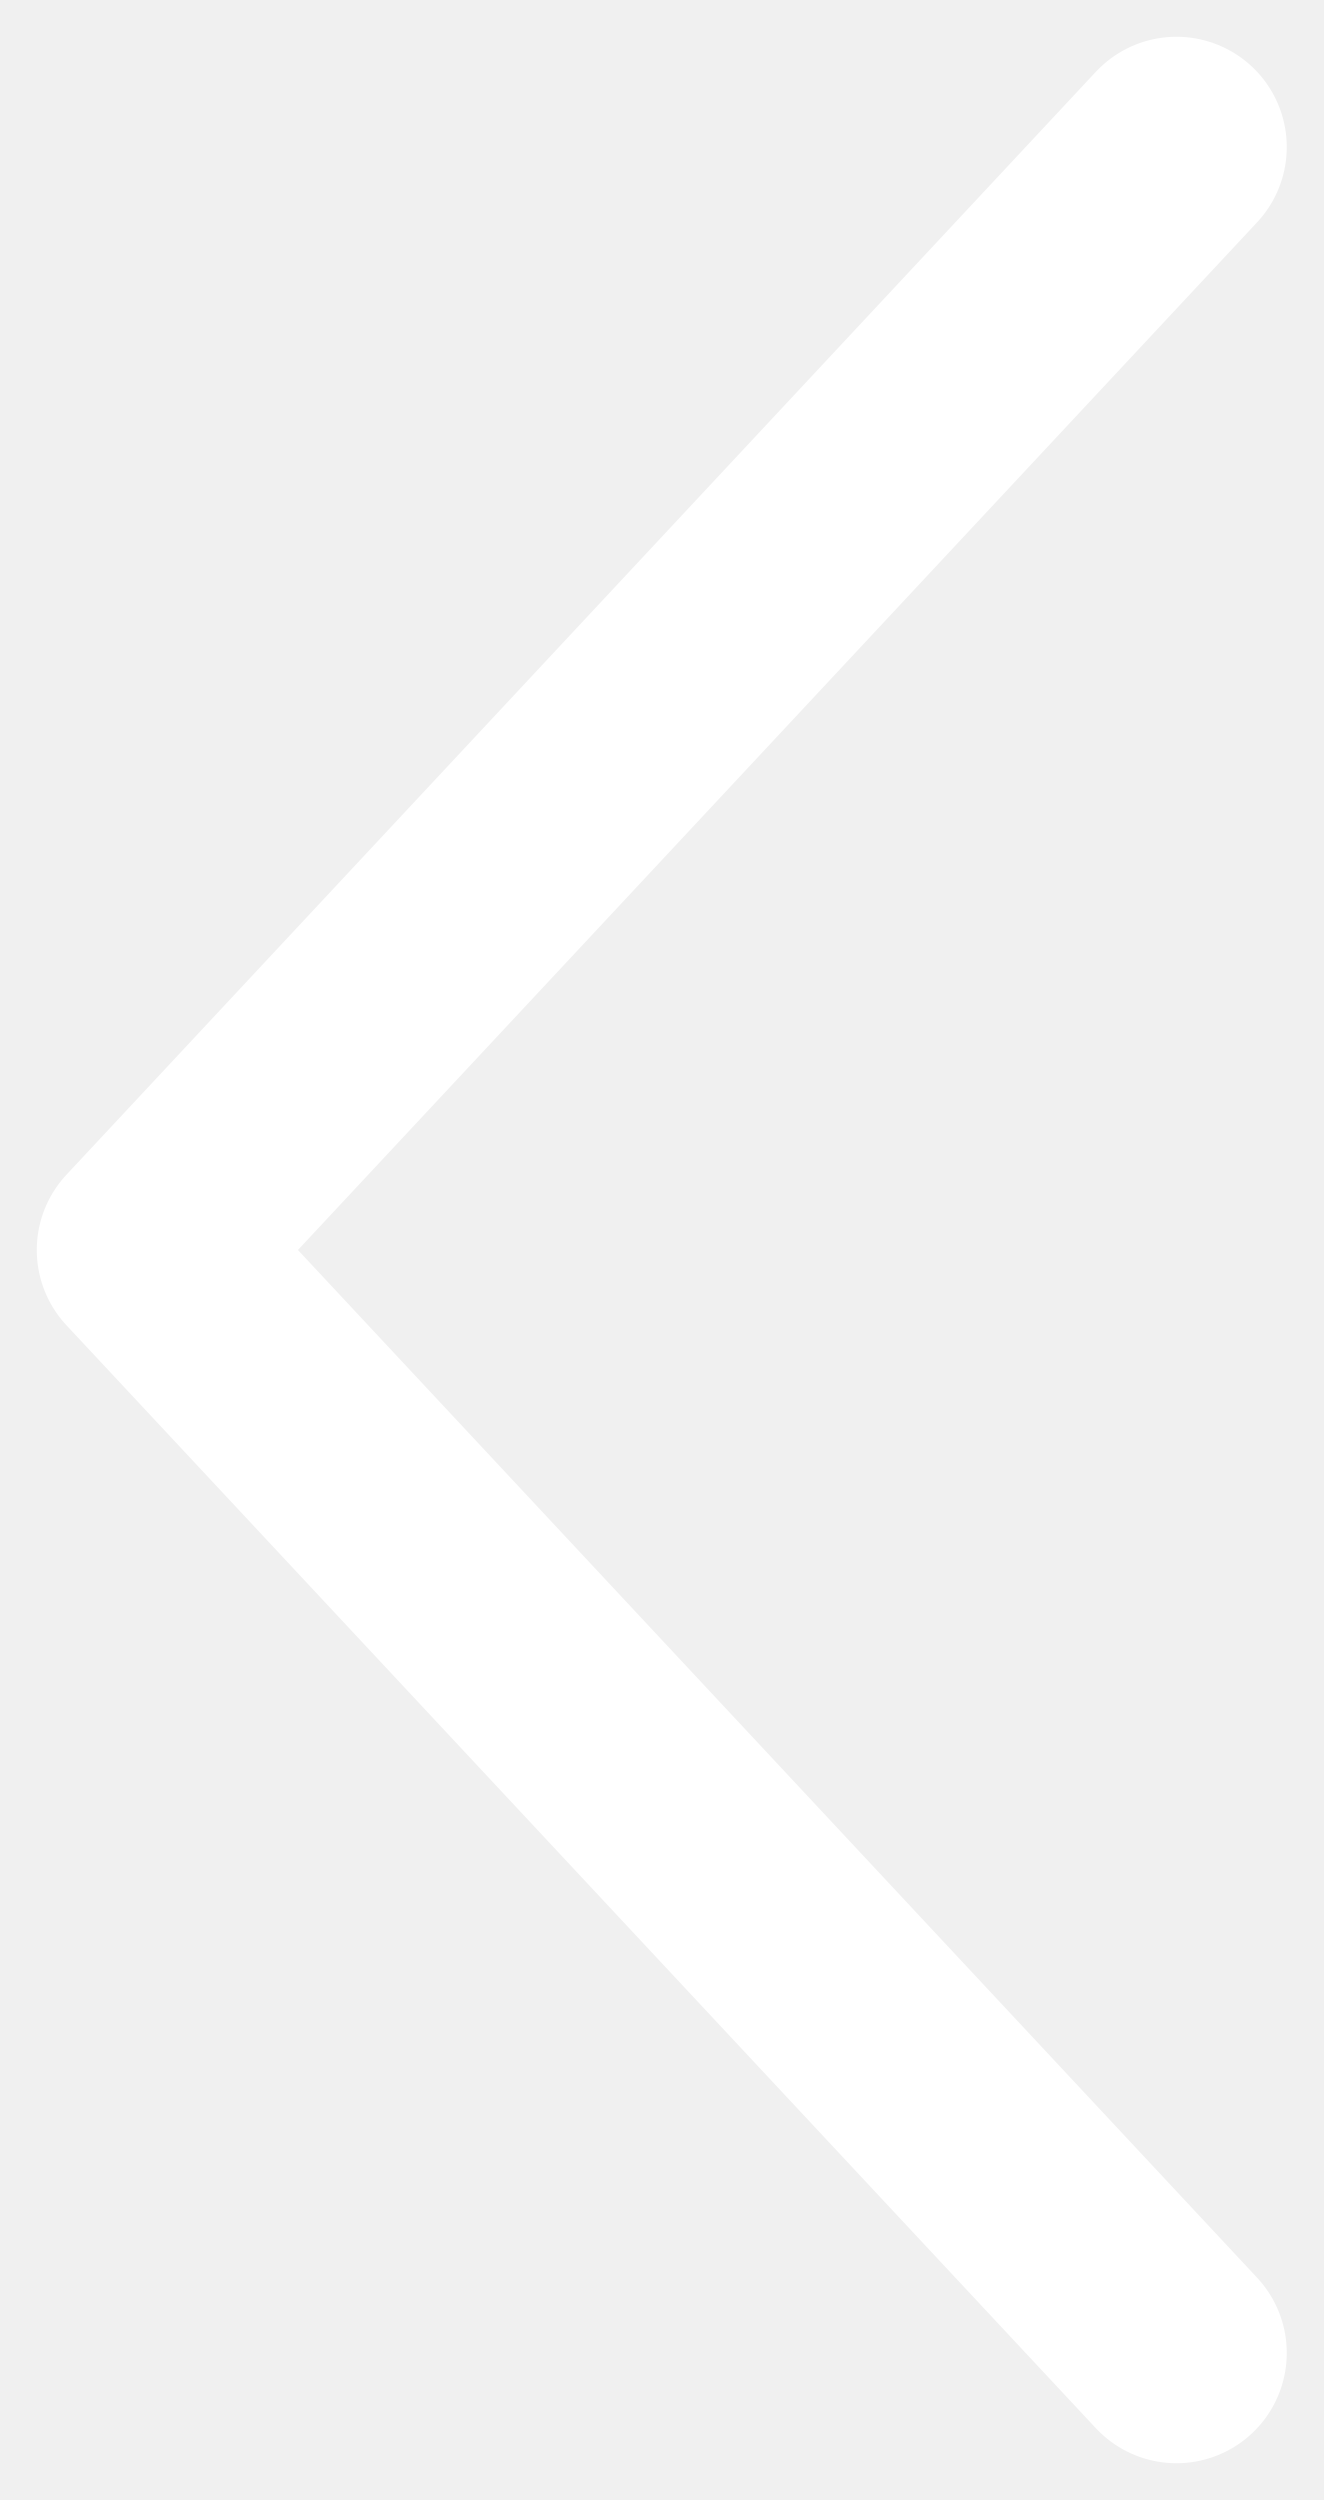
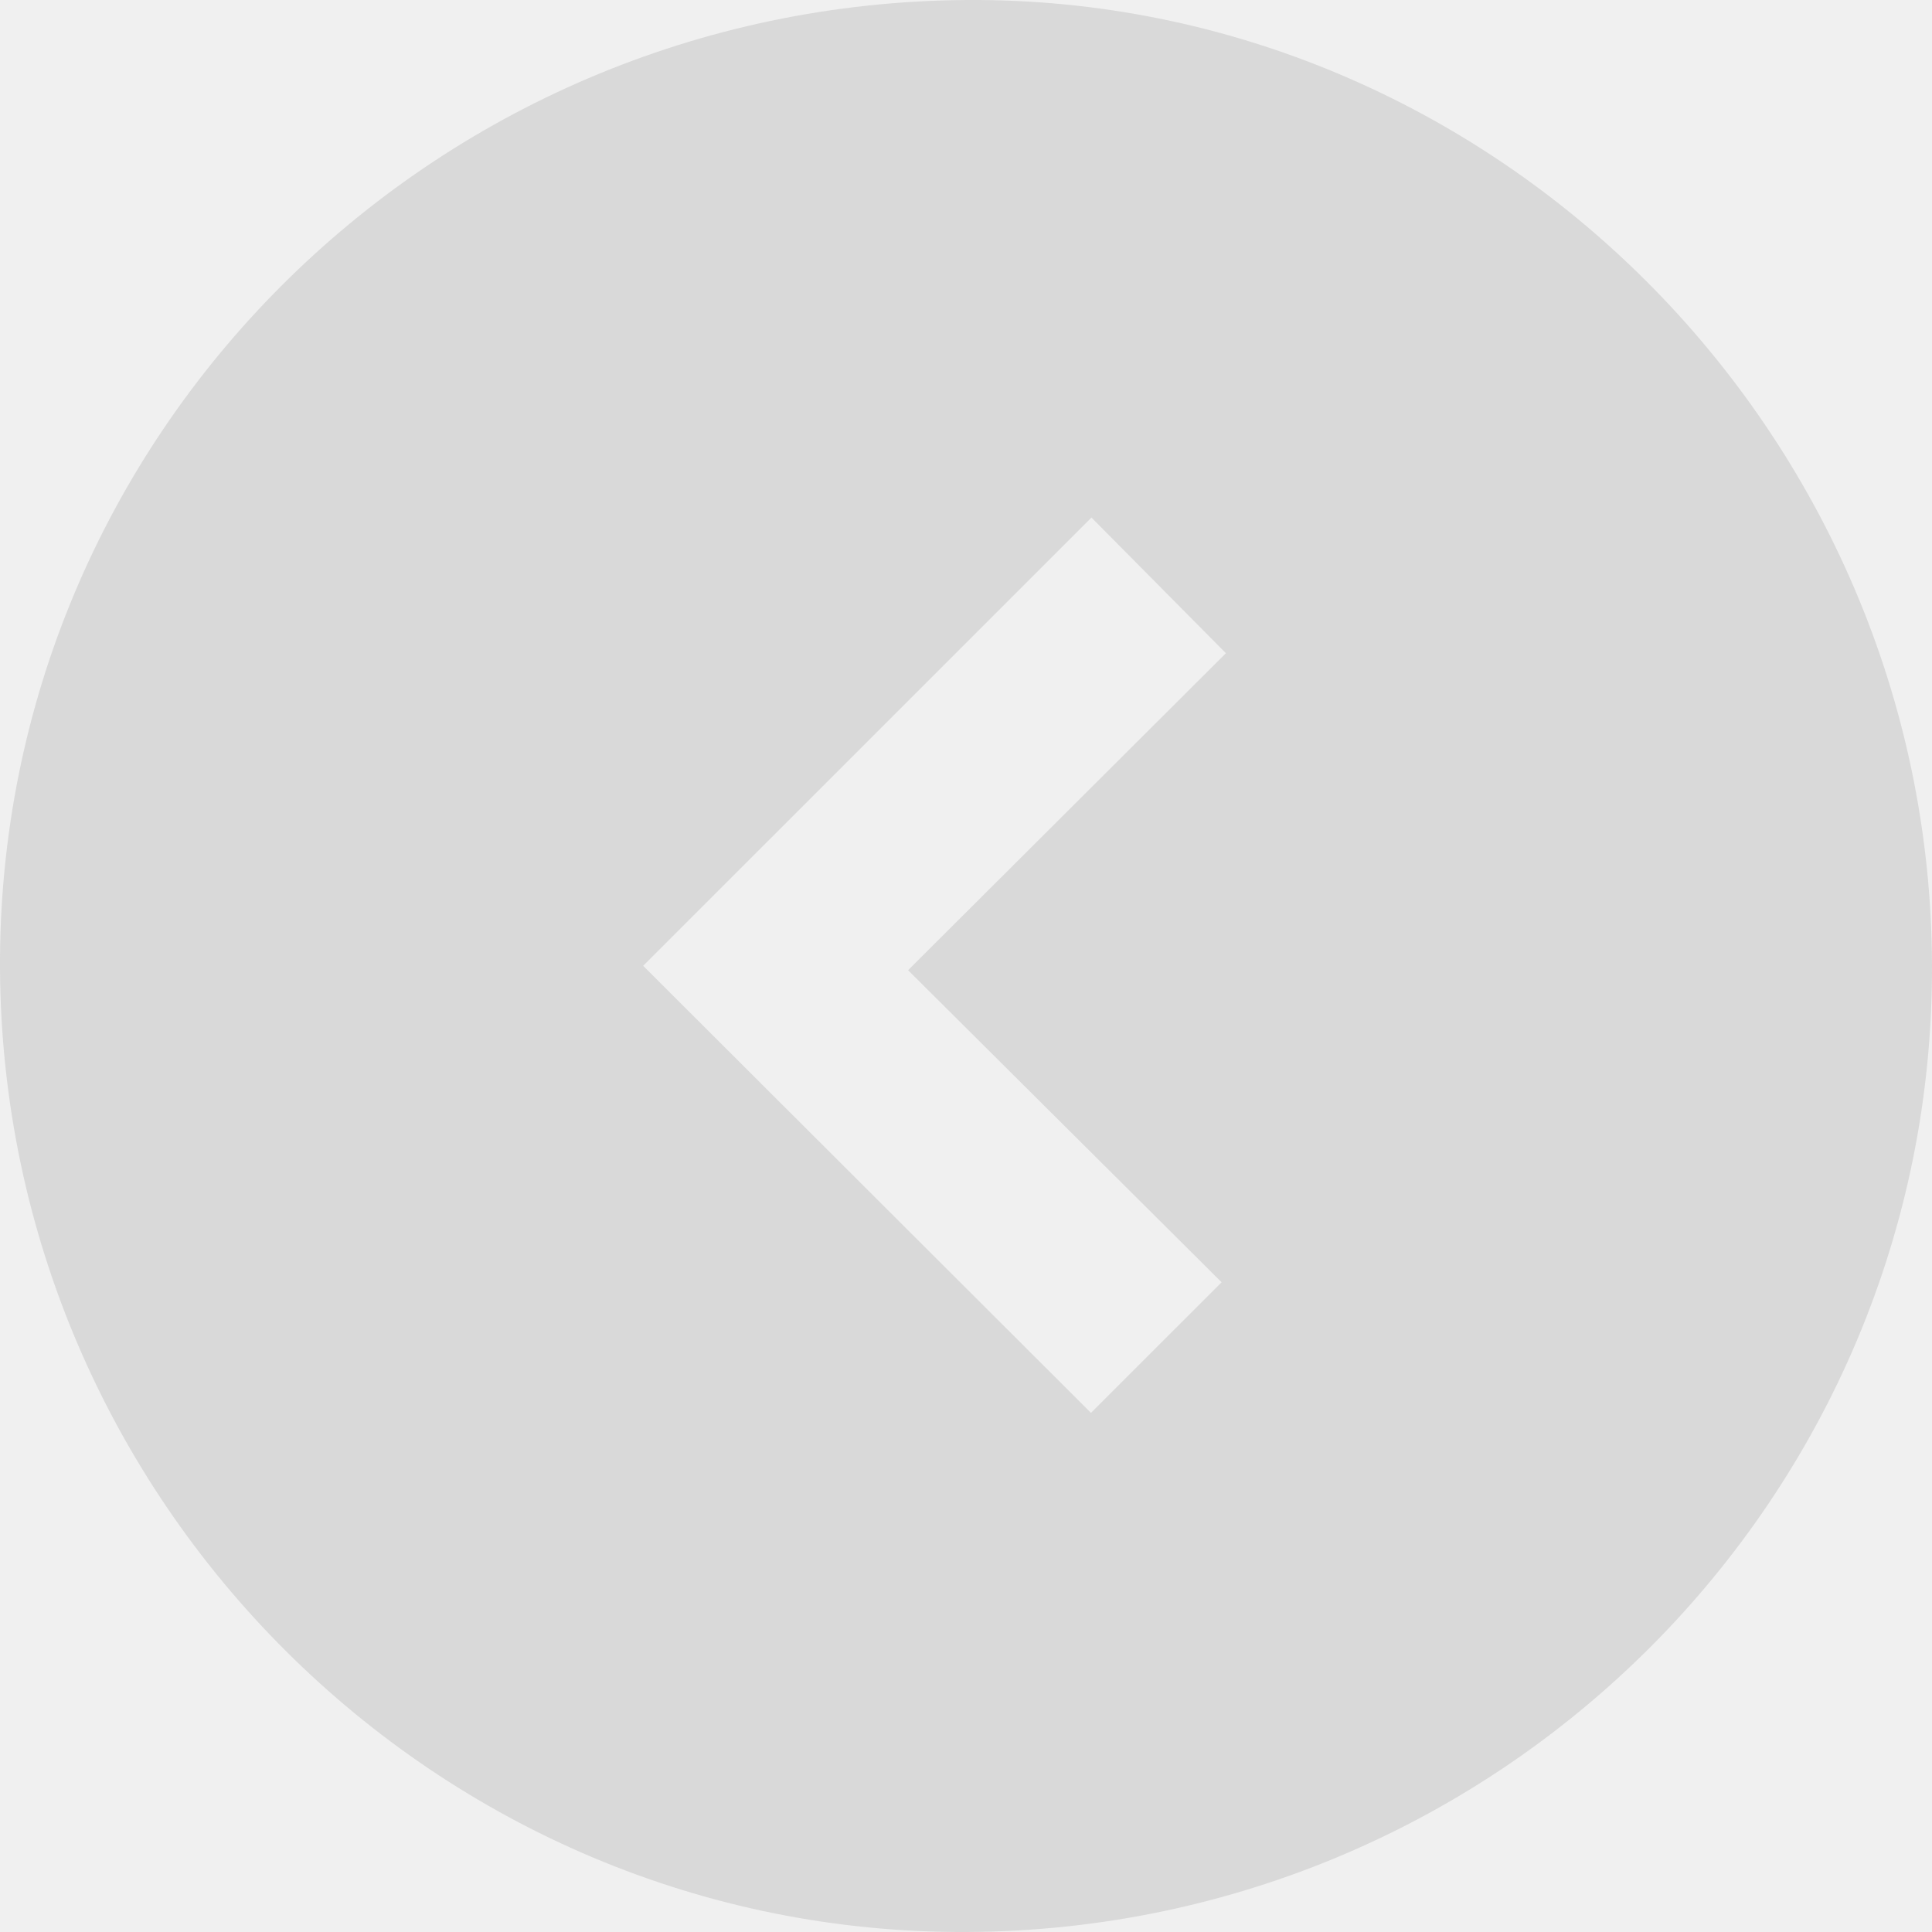
- <svg xmlns="http://www.w3.org/2000/svg" width="18" height="34" viewBox="0 0 18 34" fill="none">
-   <path d="M16 32L2 17L16 2" stroke="white" stroke-width="3" stroke-linecap="round" stroke-linejoin="round" />
+ <svg xmlns="http://www.w3.org/2000/svg" width="40" height="40" viewBox="0 0 40 40" fill="none">
+   <path id="Vector" d="M0 20.053C0.055 31.084 9.054 40.051 20.017 40C31.09 39.948 40.036 30.983 40 19.976C39.963 8.947 30.935 -0.075 20.011 0C8.894 0.077 -0.054 9.044 0 20.053ZM22.598 10.716C23.476 11.601 24.393 12.527 25.381 13.524C23.226 15.673 21.045 17.848 18.801 20.087C20.99 22.266 23.165 24.432 25.292 26.548C24.37 27.47 23.449 28.39 22.587 29.252C19.511 26.18 16.4 23.076 13.316 19.996C16.397 16.915 19.507 13.807 22.597 10.716H22.598Z" fill="#D9D9D9" />
</svg>
